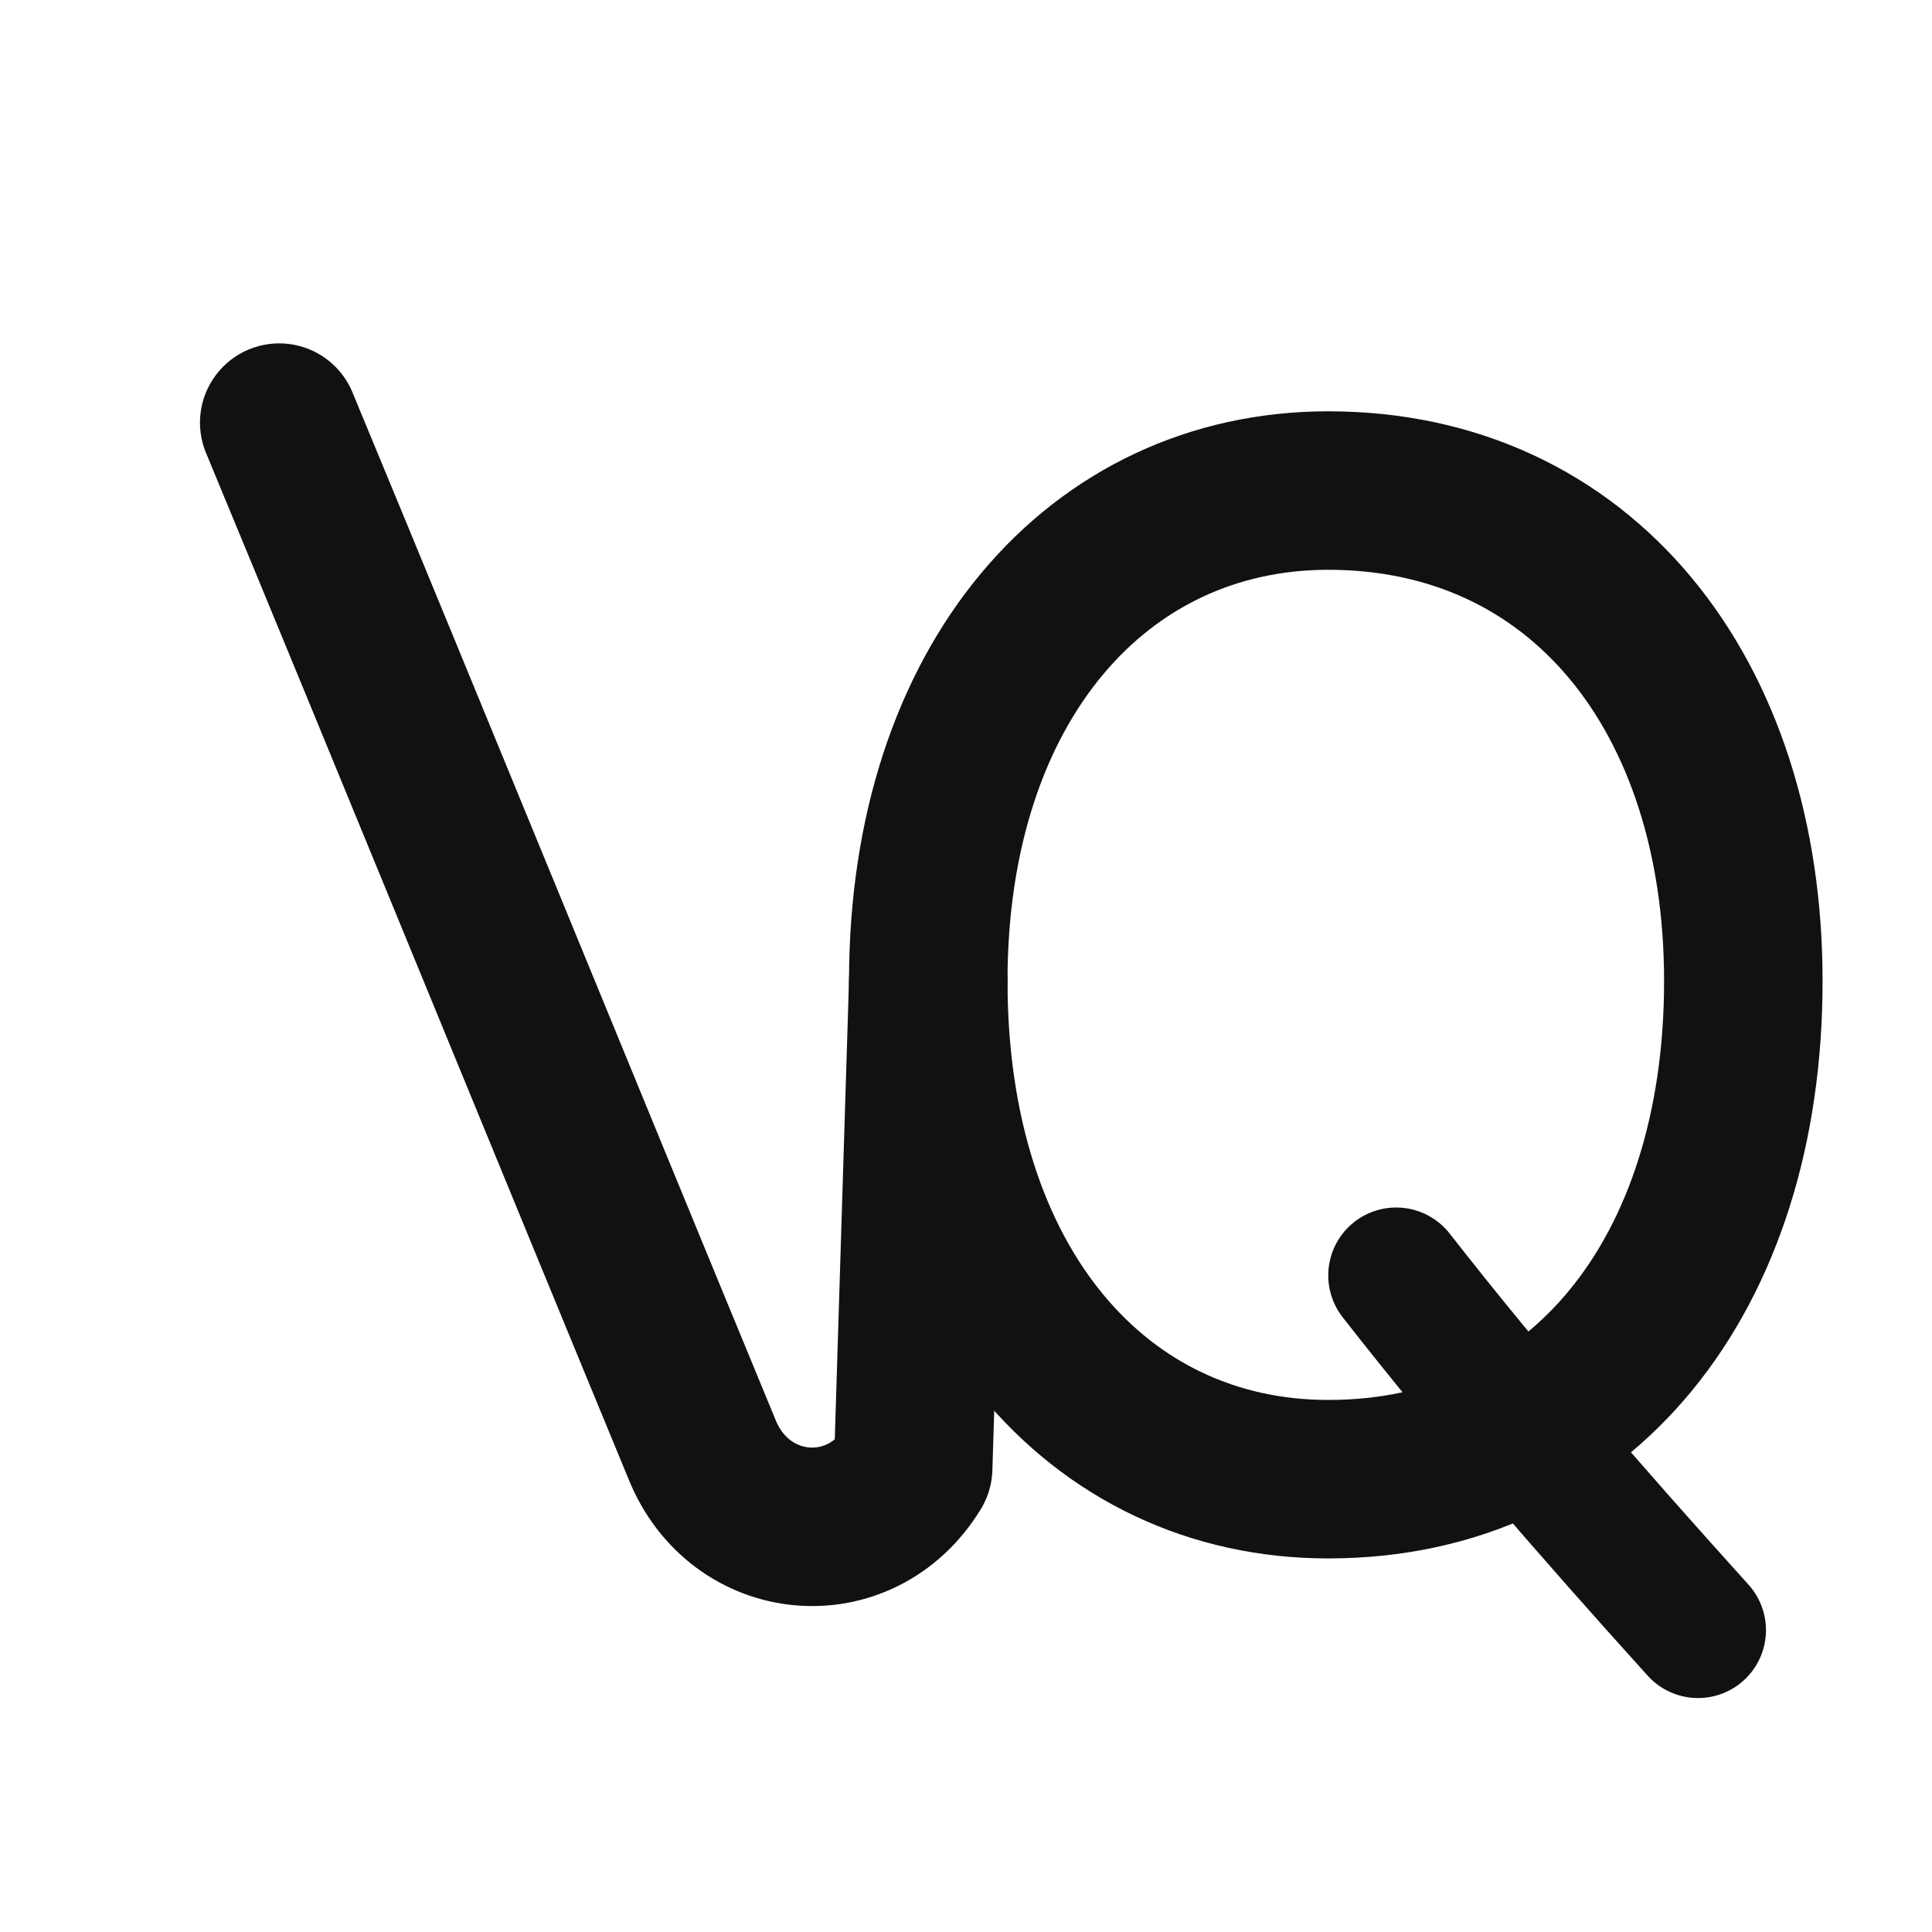
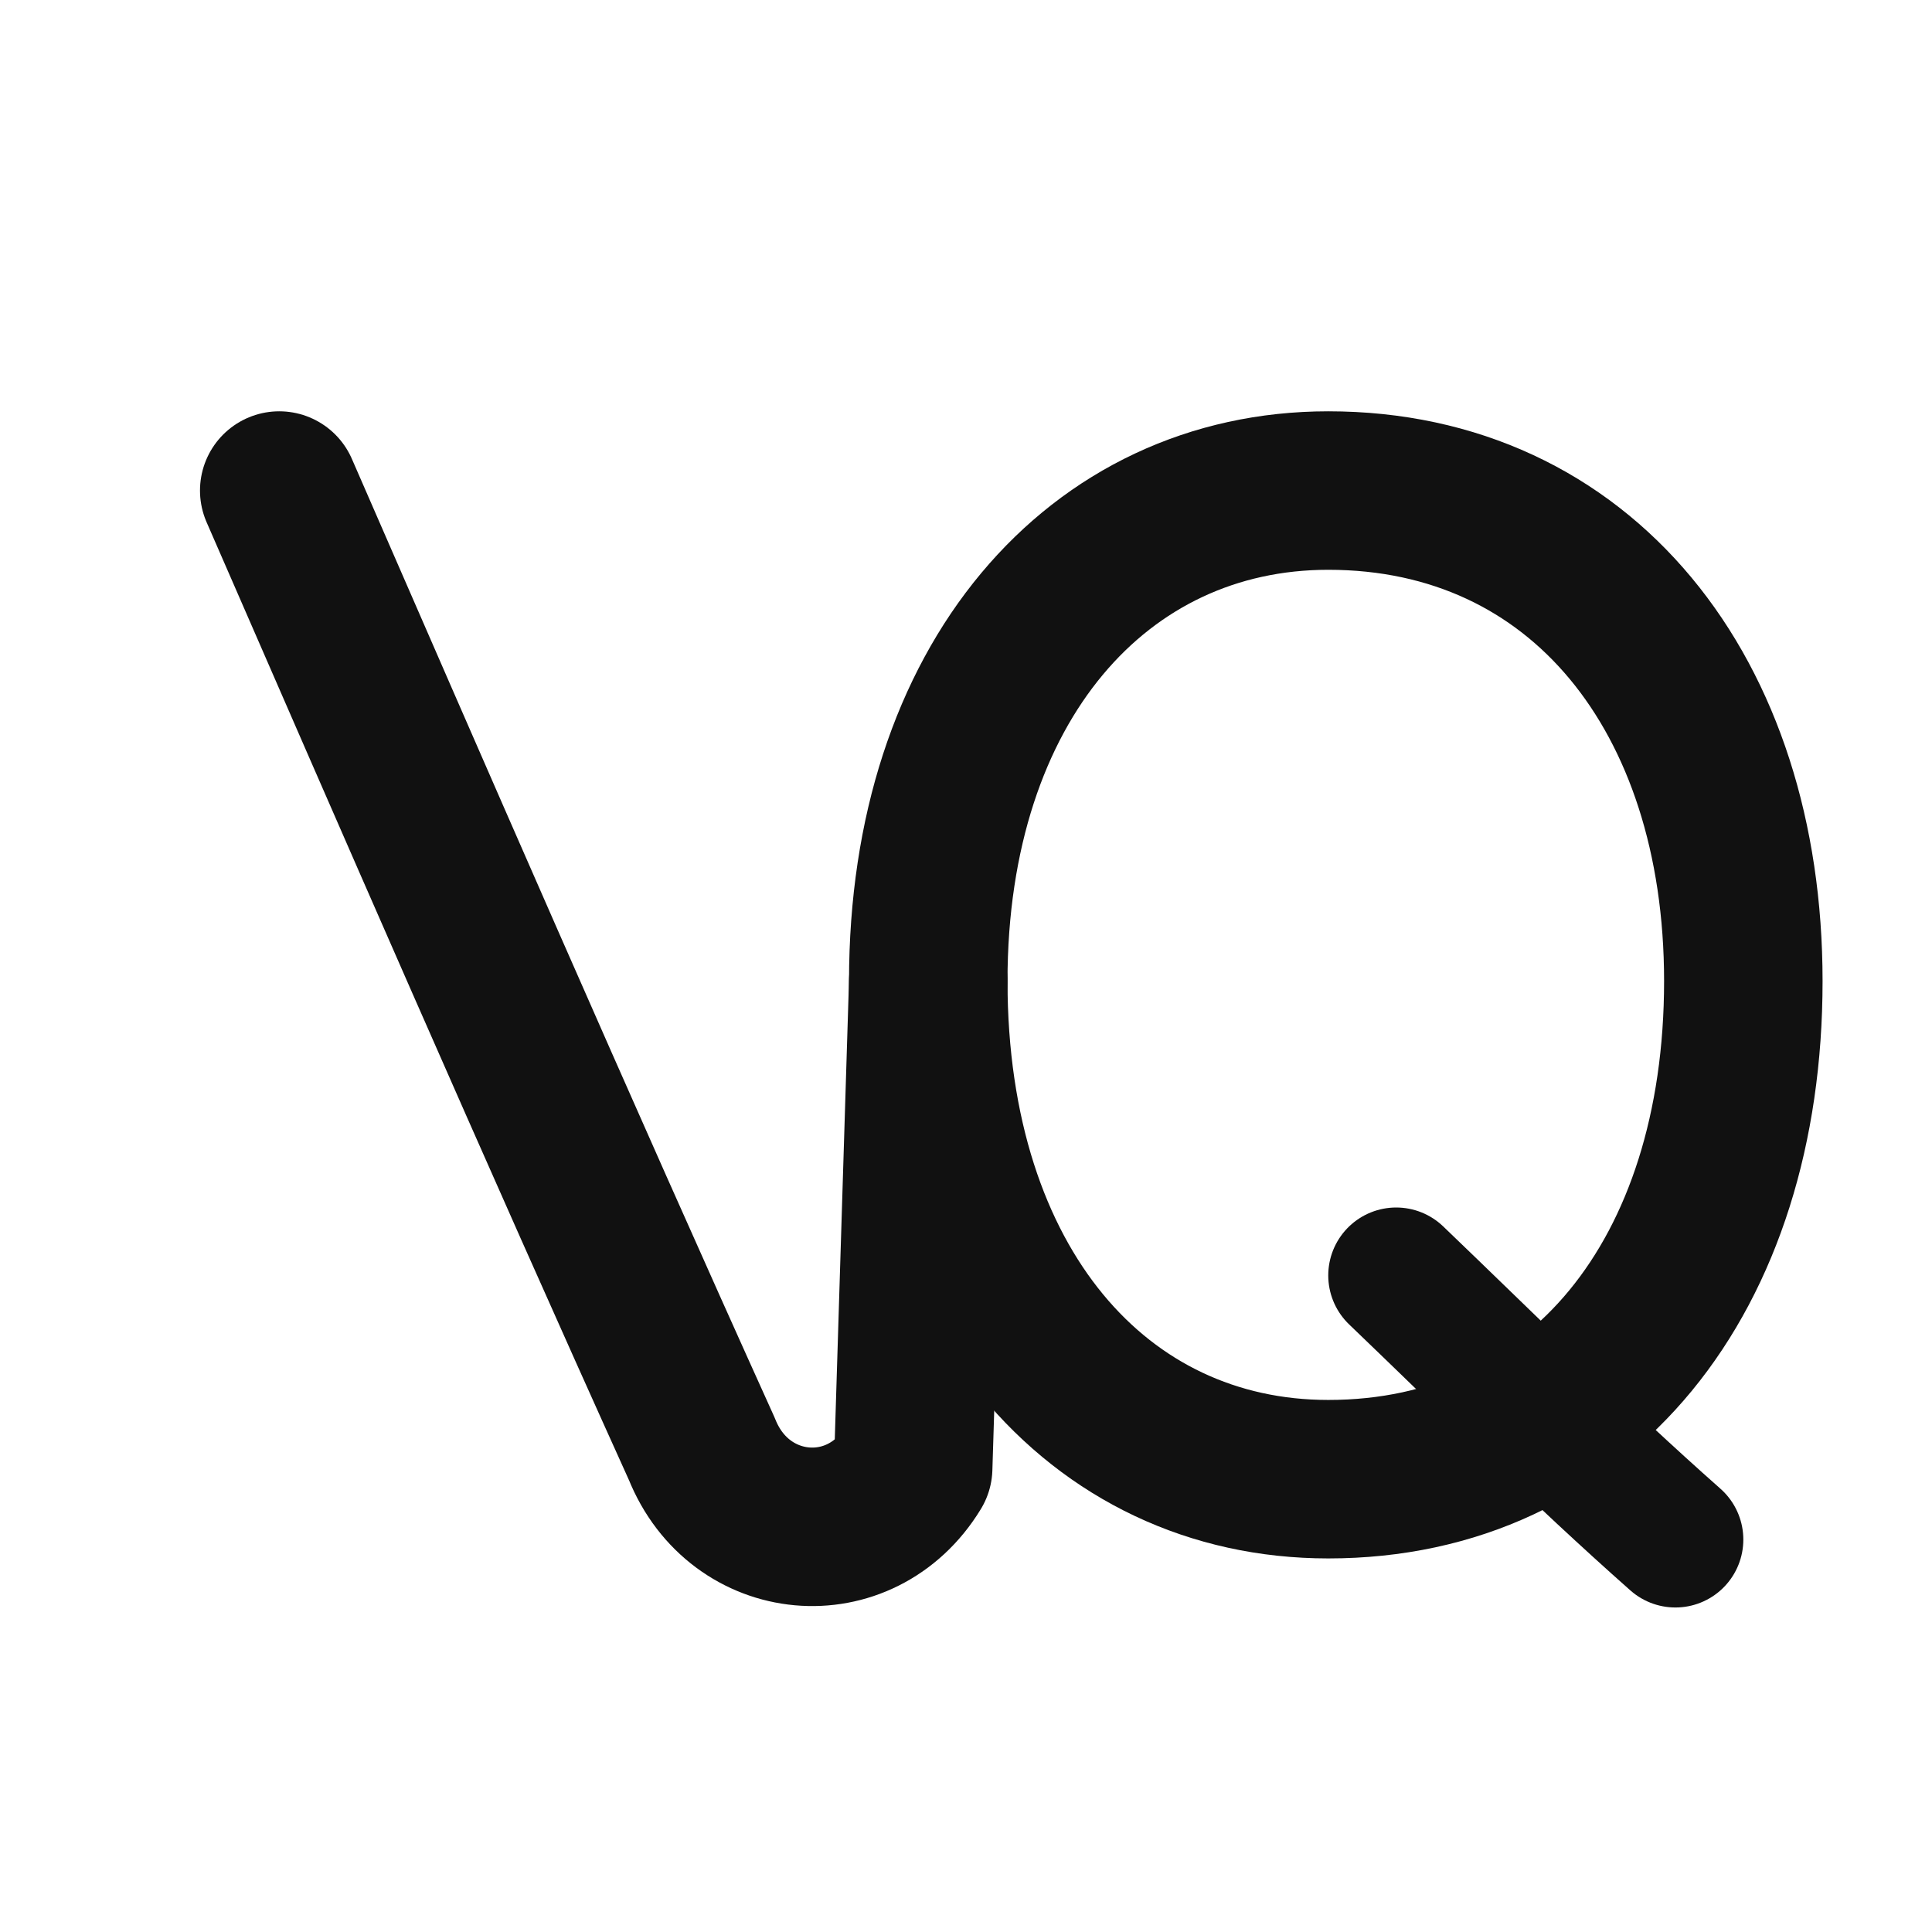
<svg xmlns="http://www.w3.org/2000/svg" width="512" height="512" viewBox="0 0 512 512" fill="none" role="img" aria-labelledby="title description">
-   <path d="M74 112C108 194 148 292 186 384C196 409 228 412 242 389L246 260" stroke="#111111" stroke-width="42" stroke-linecap="round" stroke-linejoin="round" />
+   <path d="M74 130C108 208 148 300 186 384C196 409 228 412 242 389L246 260" stroke="#111111" stroke-width="42" stroke-linecap="round" stroke-linejoin="round" />
  <path d="M246 260C246 181 291 130 352 130C419 130 462 184 462 260C462 338 419 392 352 392C291 392 246 341 246 260Z" stroke="#111111" stroke-width="42" stroke-linecap="round" stroke-linejoin="round" />
-   <path d="M370 338C395 370 422 401 450 432" stroke="#111111" stroke-width="36" stroke-linecap="round" />
+   <path d="M370 338C394 361 418 385 444 408" stroke="#111111" stroke-width="36" stroke-linecap="round" />
</svg>
